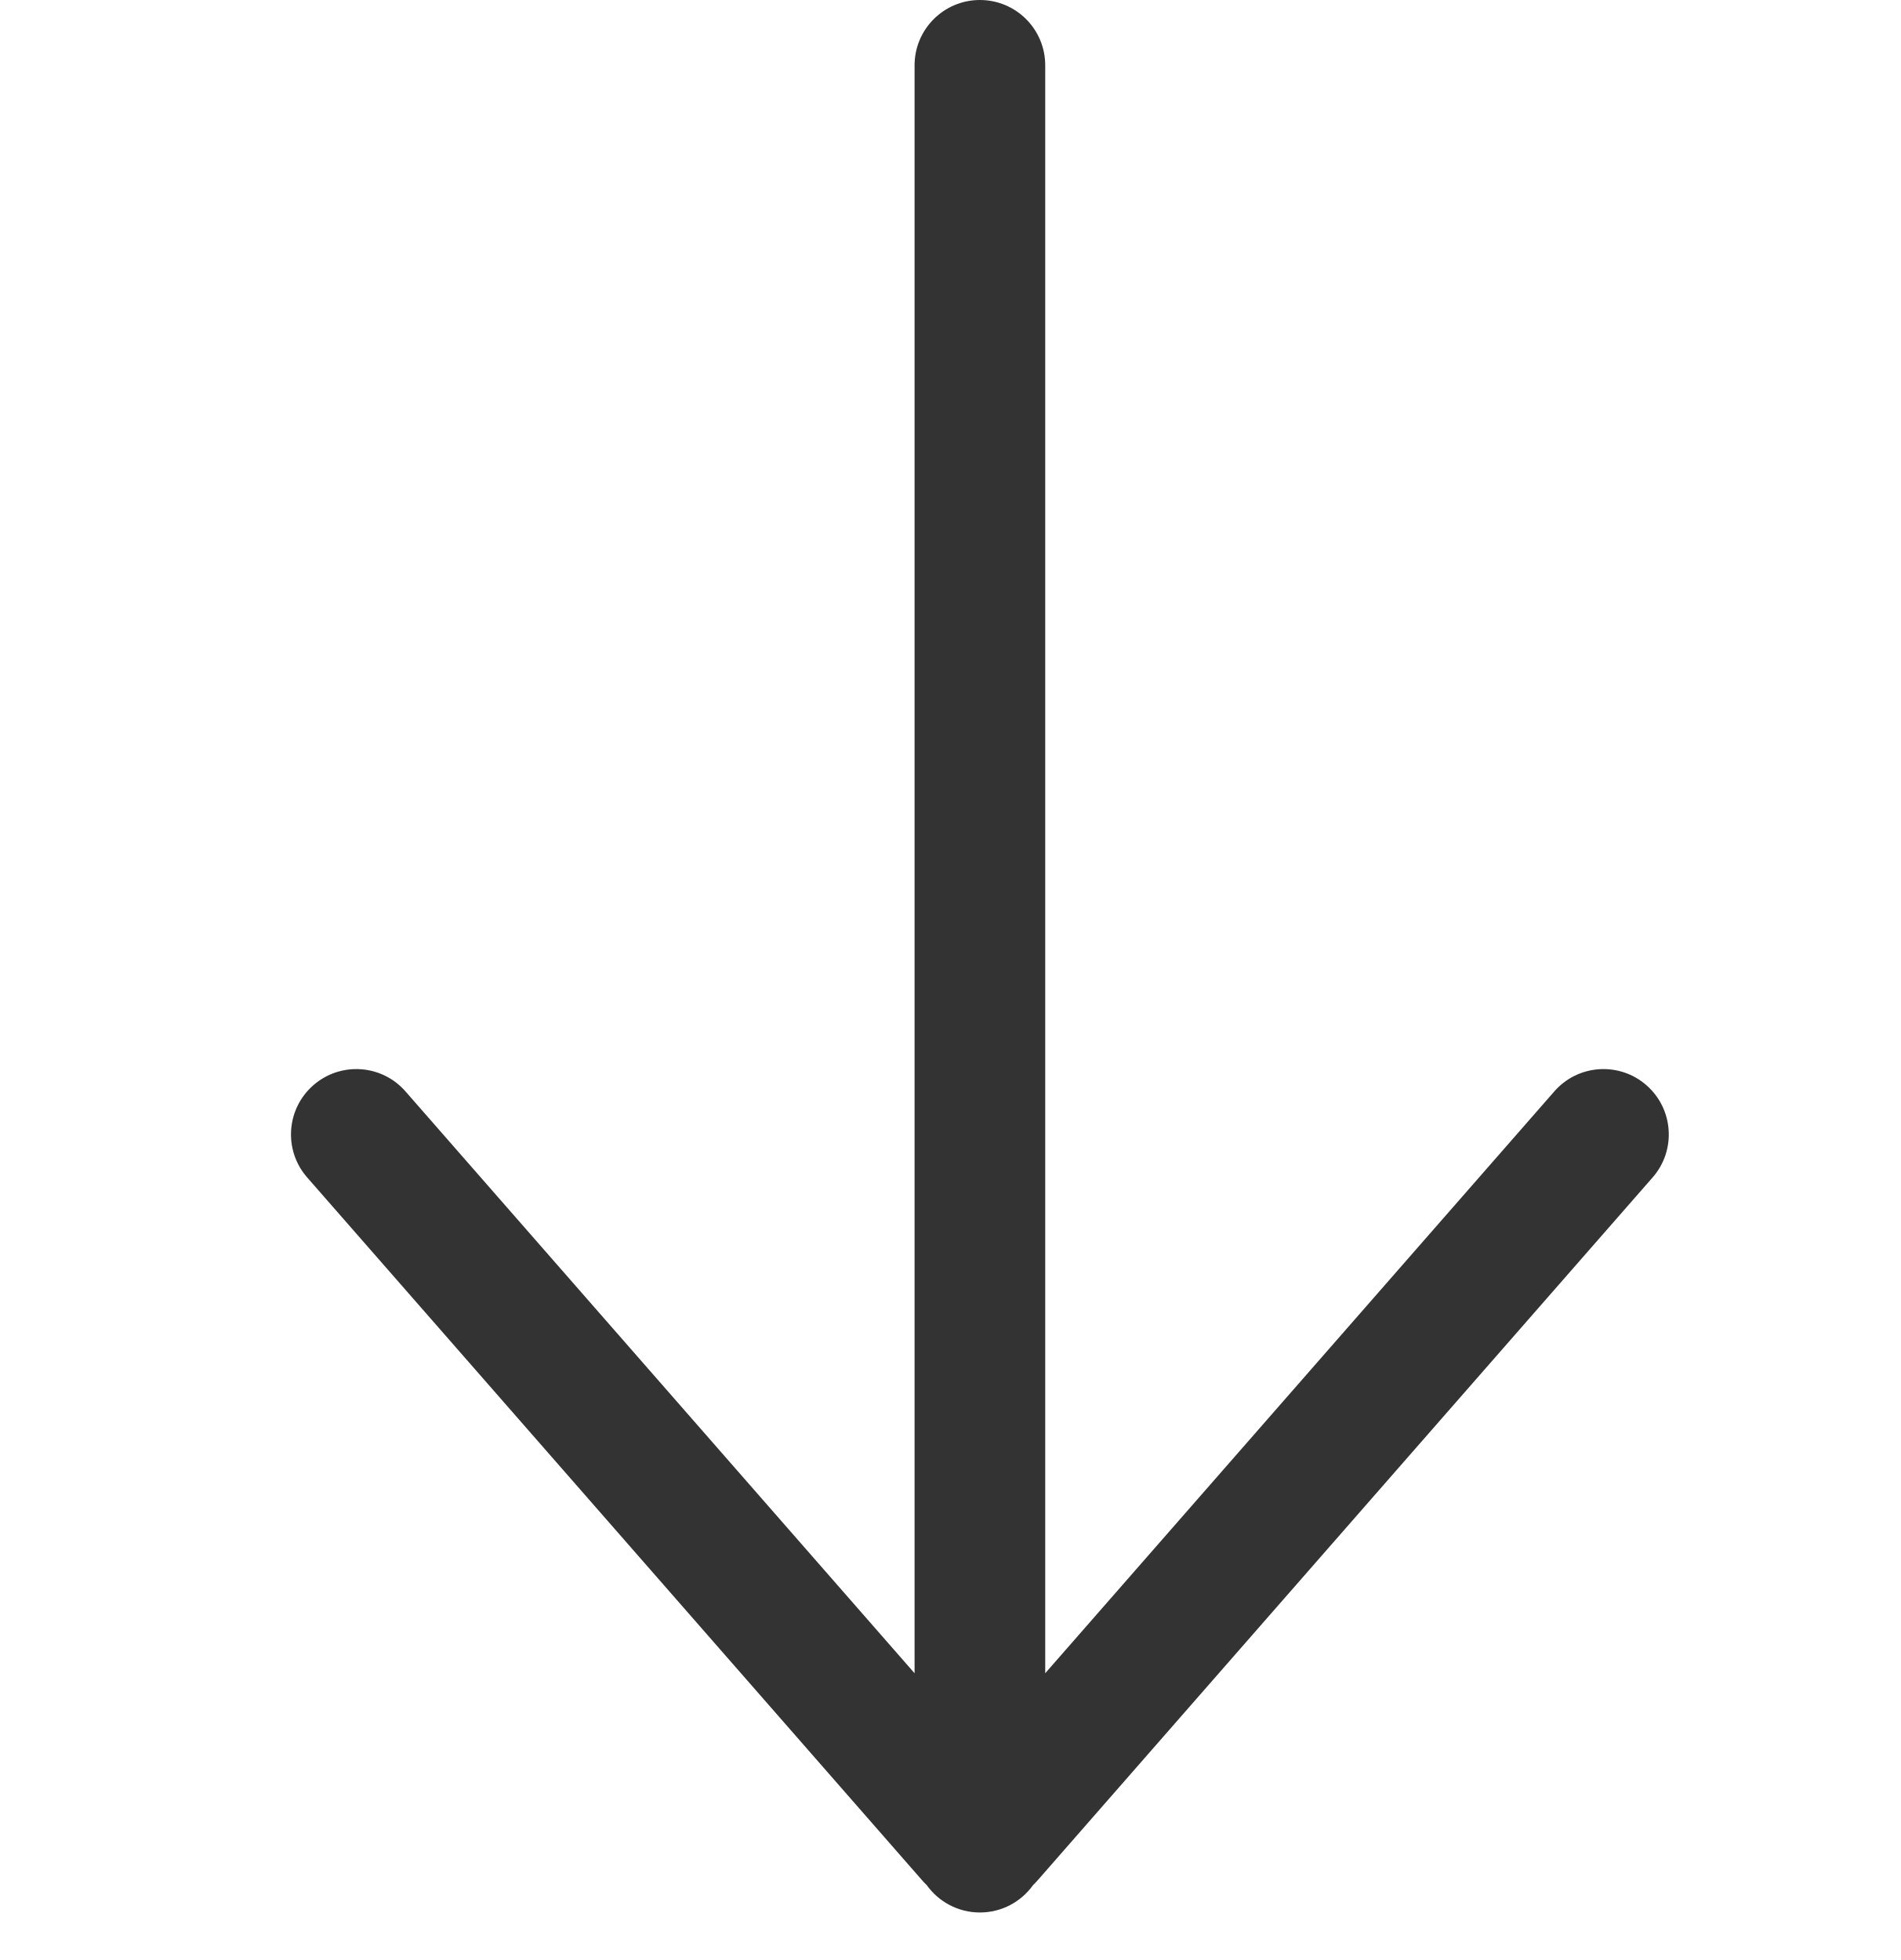
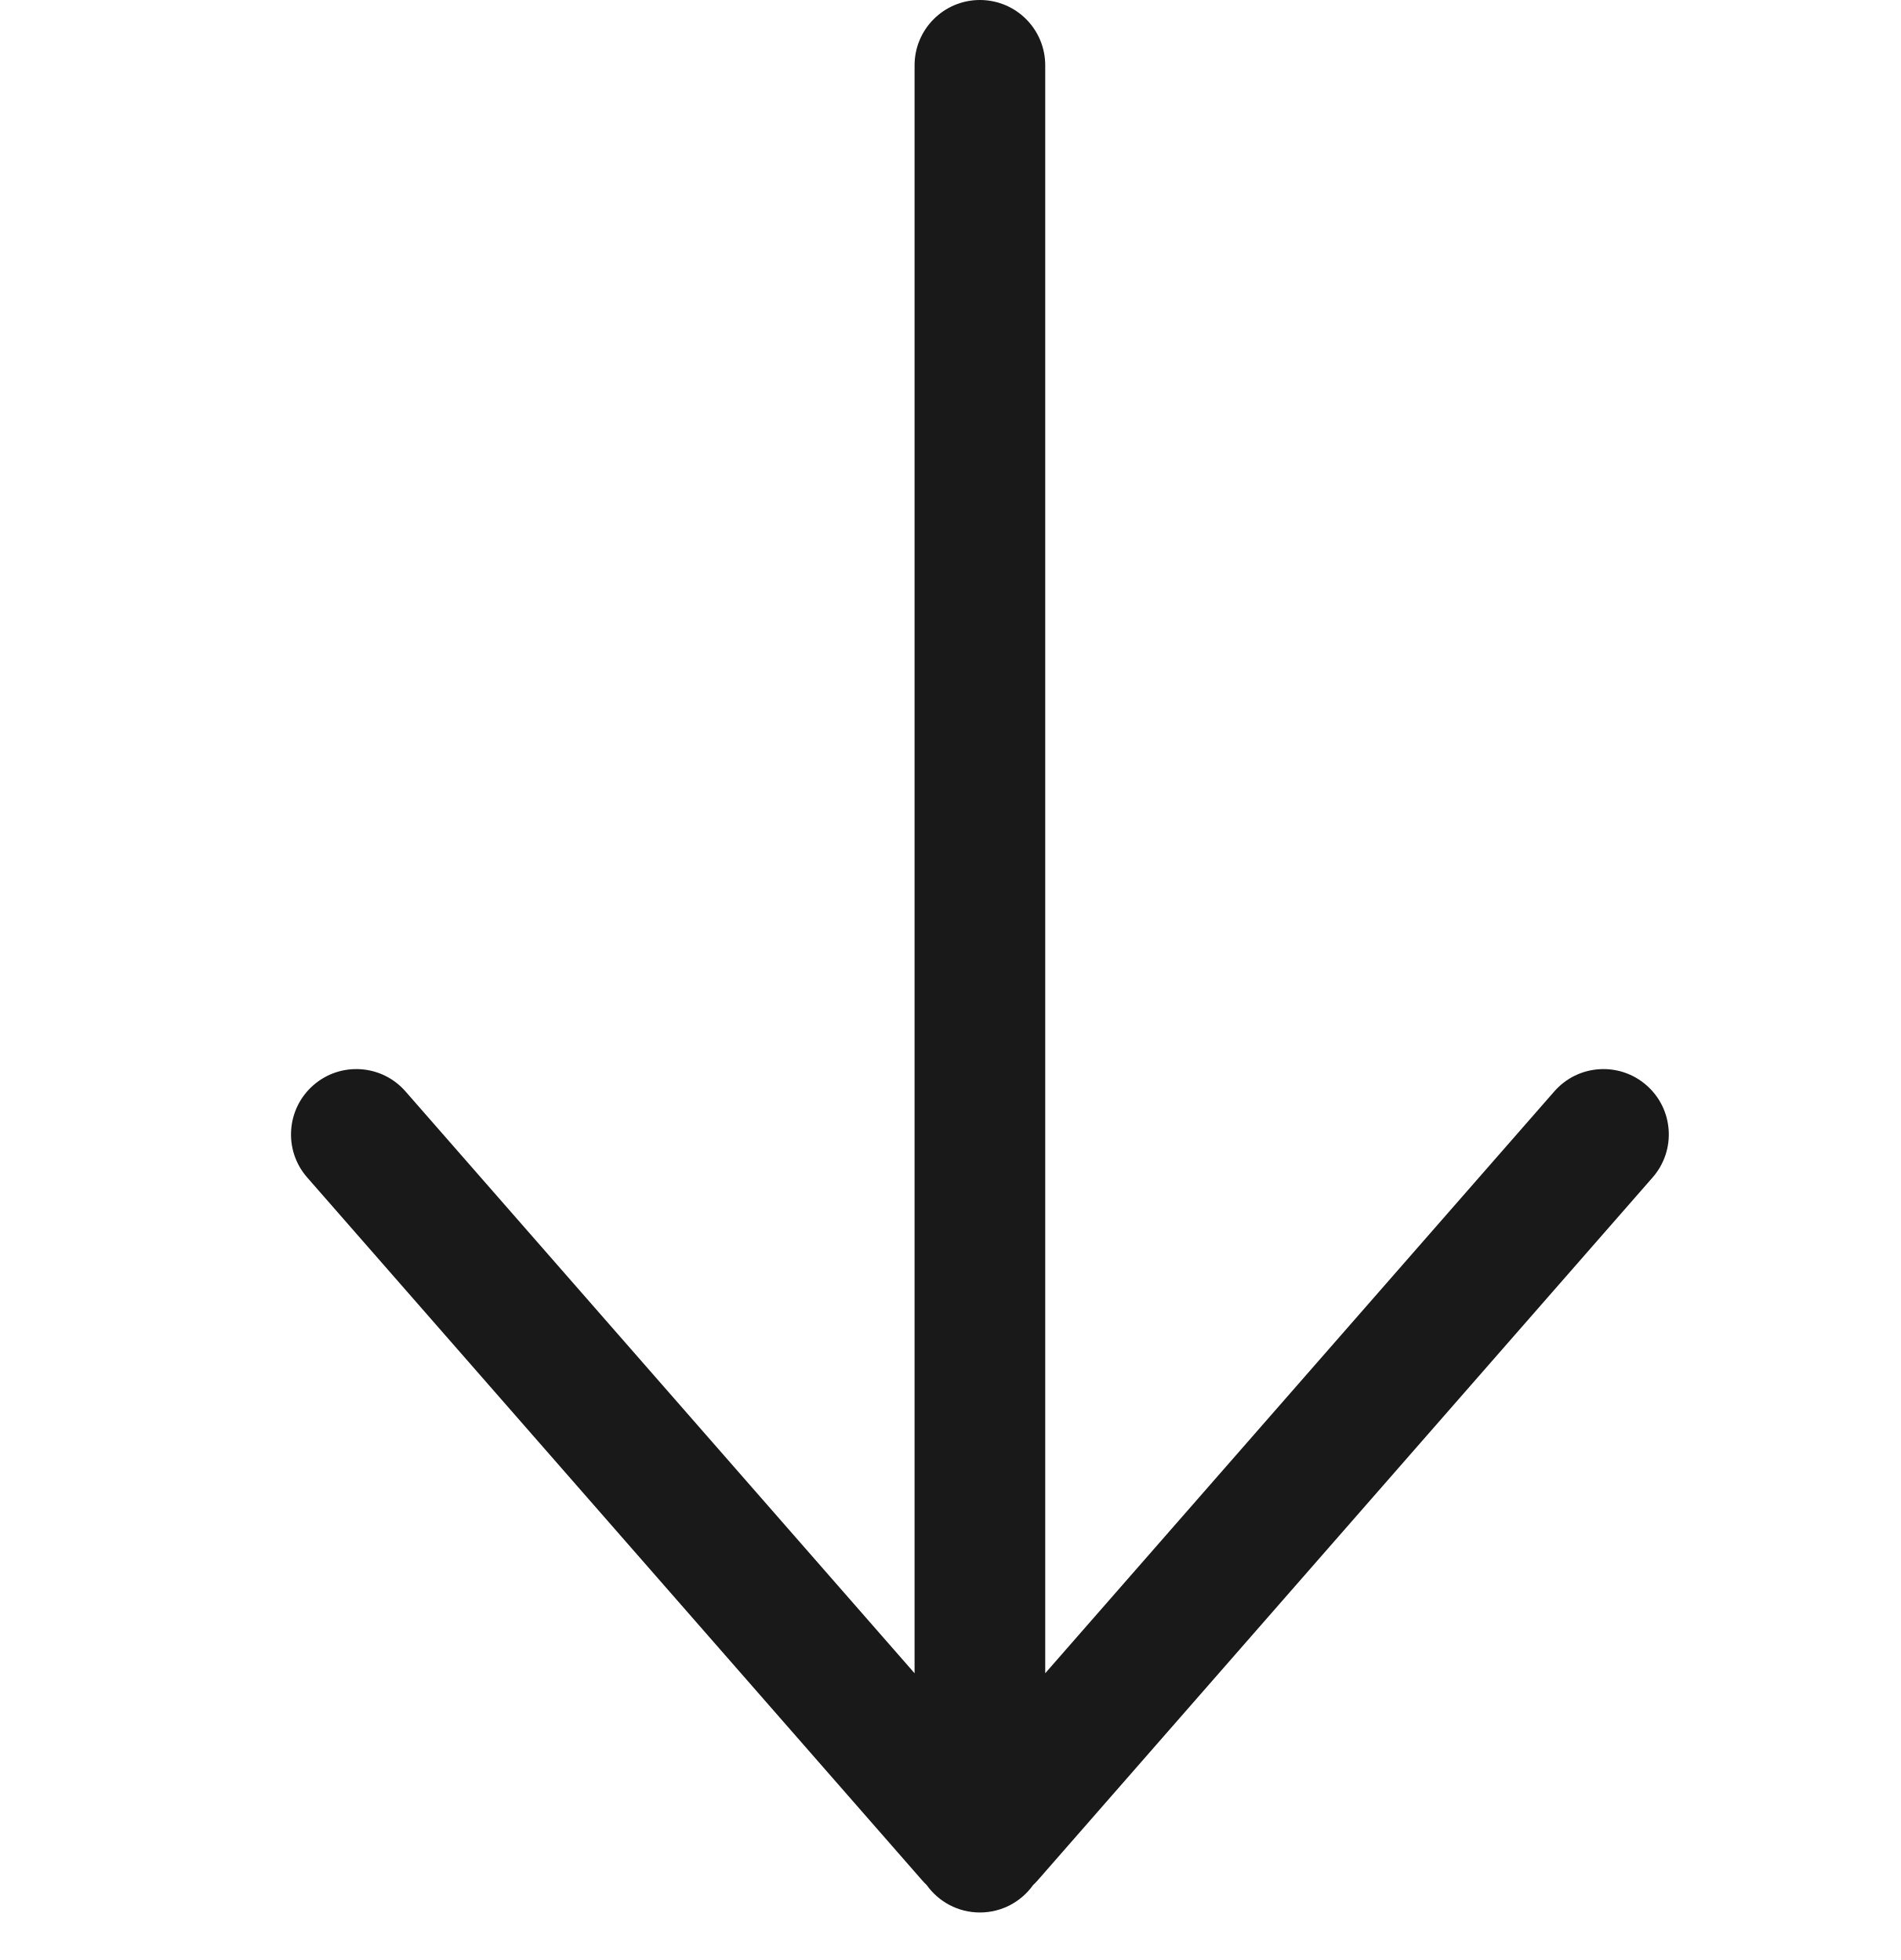
<svg xmlns="http://www.w3.org/2000/svg" width="32" height="33" viewBox="0 0 32 33" fill="none">
-   <path fill-rule="evenodd" clip-rule="evenodd" d="M5.172 19.824C4.772 19.367 4.818 18.672 5.276 18.272C5.733 17.872 6.428 17.918 6.828 18.376L15.4 28.172L15.4 1.1C15.4 0.492 15.893 -5.33607e-07 16.5 -5.07051e-07C17.108 -4.80496e-07 17.6 0.492 17.6 1.1L17.6 28.172L26.172 18.376C26.572 17.918 27.267 17.872 27.724 18.272C28.181 18.672 28.228 19.367 27.828 19.824L17.478 31.652C17.452 31.683 17.424 31.711 17.396 31.738C17.196 32.018 16.869 32.2 16.5 32.2C16.131 32.2 15.804 32.018 15.604 31.738C15.576 31.711 15.548 31.683 15.522 31.652L5.172 19.824Z" fill="#333333" />
+   <path fill-rule="evenodd" clip-rule="evenodd" d="M5.172 19.824C4.772 19.367 4.819 18.672 5.276 18.272C5.733 17.872 6.428 17.918 6.828 18.376L15.4 28.172L15.4 1.1C15.4 0.492 15.893 -5.33607e-07 16.5 -5.07051e-07C17.108 -4.80496e-07 17.6 0.492 17.6 1.1L17.6 28.172L26.172 18.376C26.572 17.918 27.267 17.872 27.724 18.272C28.182 18.672 28.228 19.367 27.828 19.824L17.479 31.652C17.452 31.683 17.424 31.711 17.396 31.738C17.196 32.018 16.869 32.2 16.5 32.2C16.131 32.2 15.804 32.018 15.604 31.738C15.576 31.711 15.548 31.683 15.522 31.652L5.172 19.824Z" fill="#191919" />
</svg>
